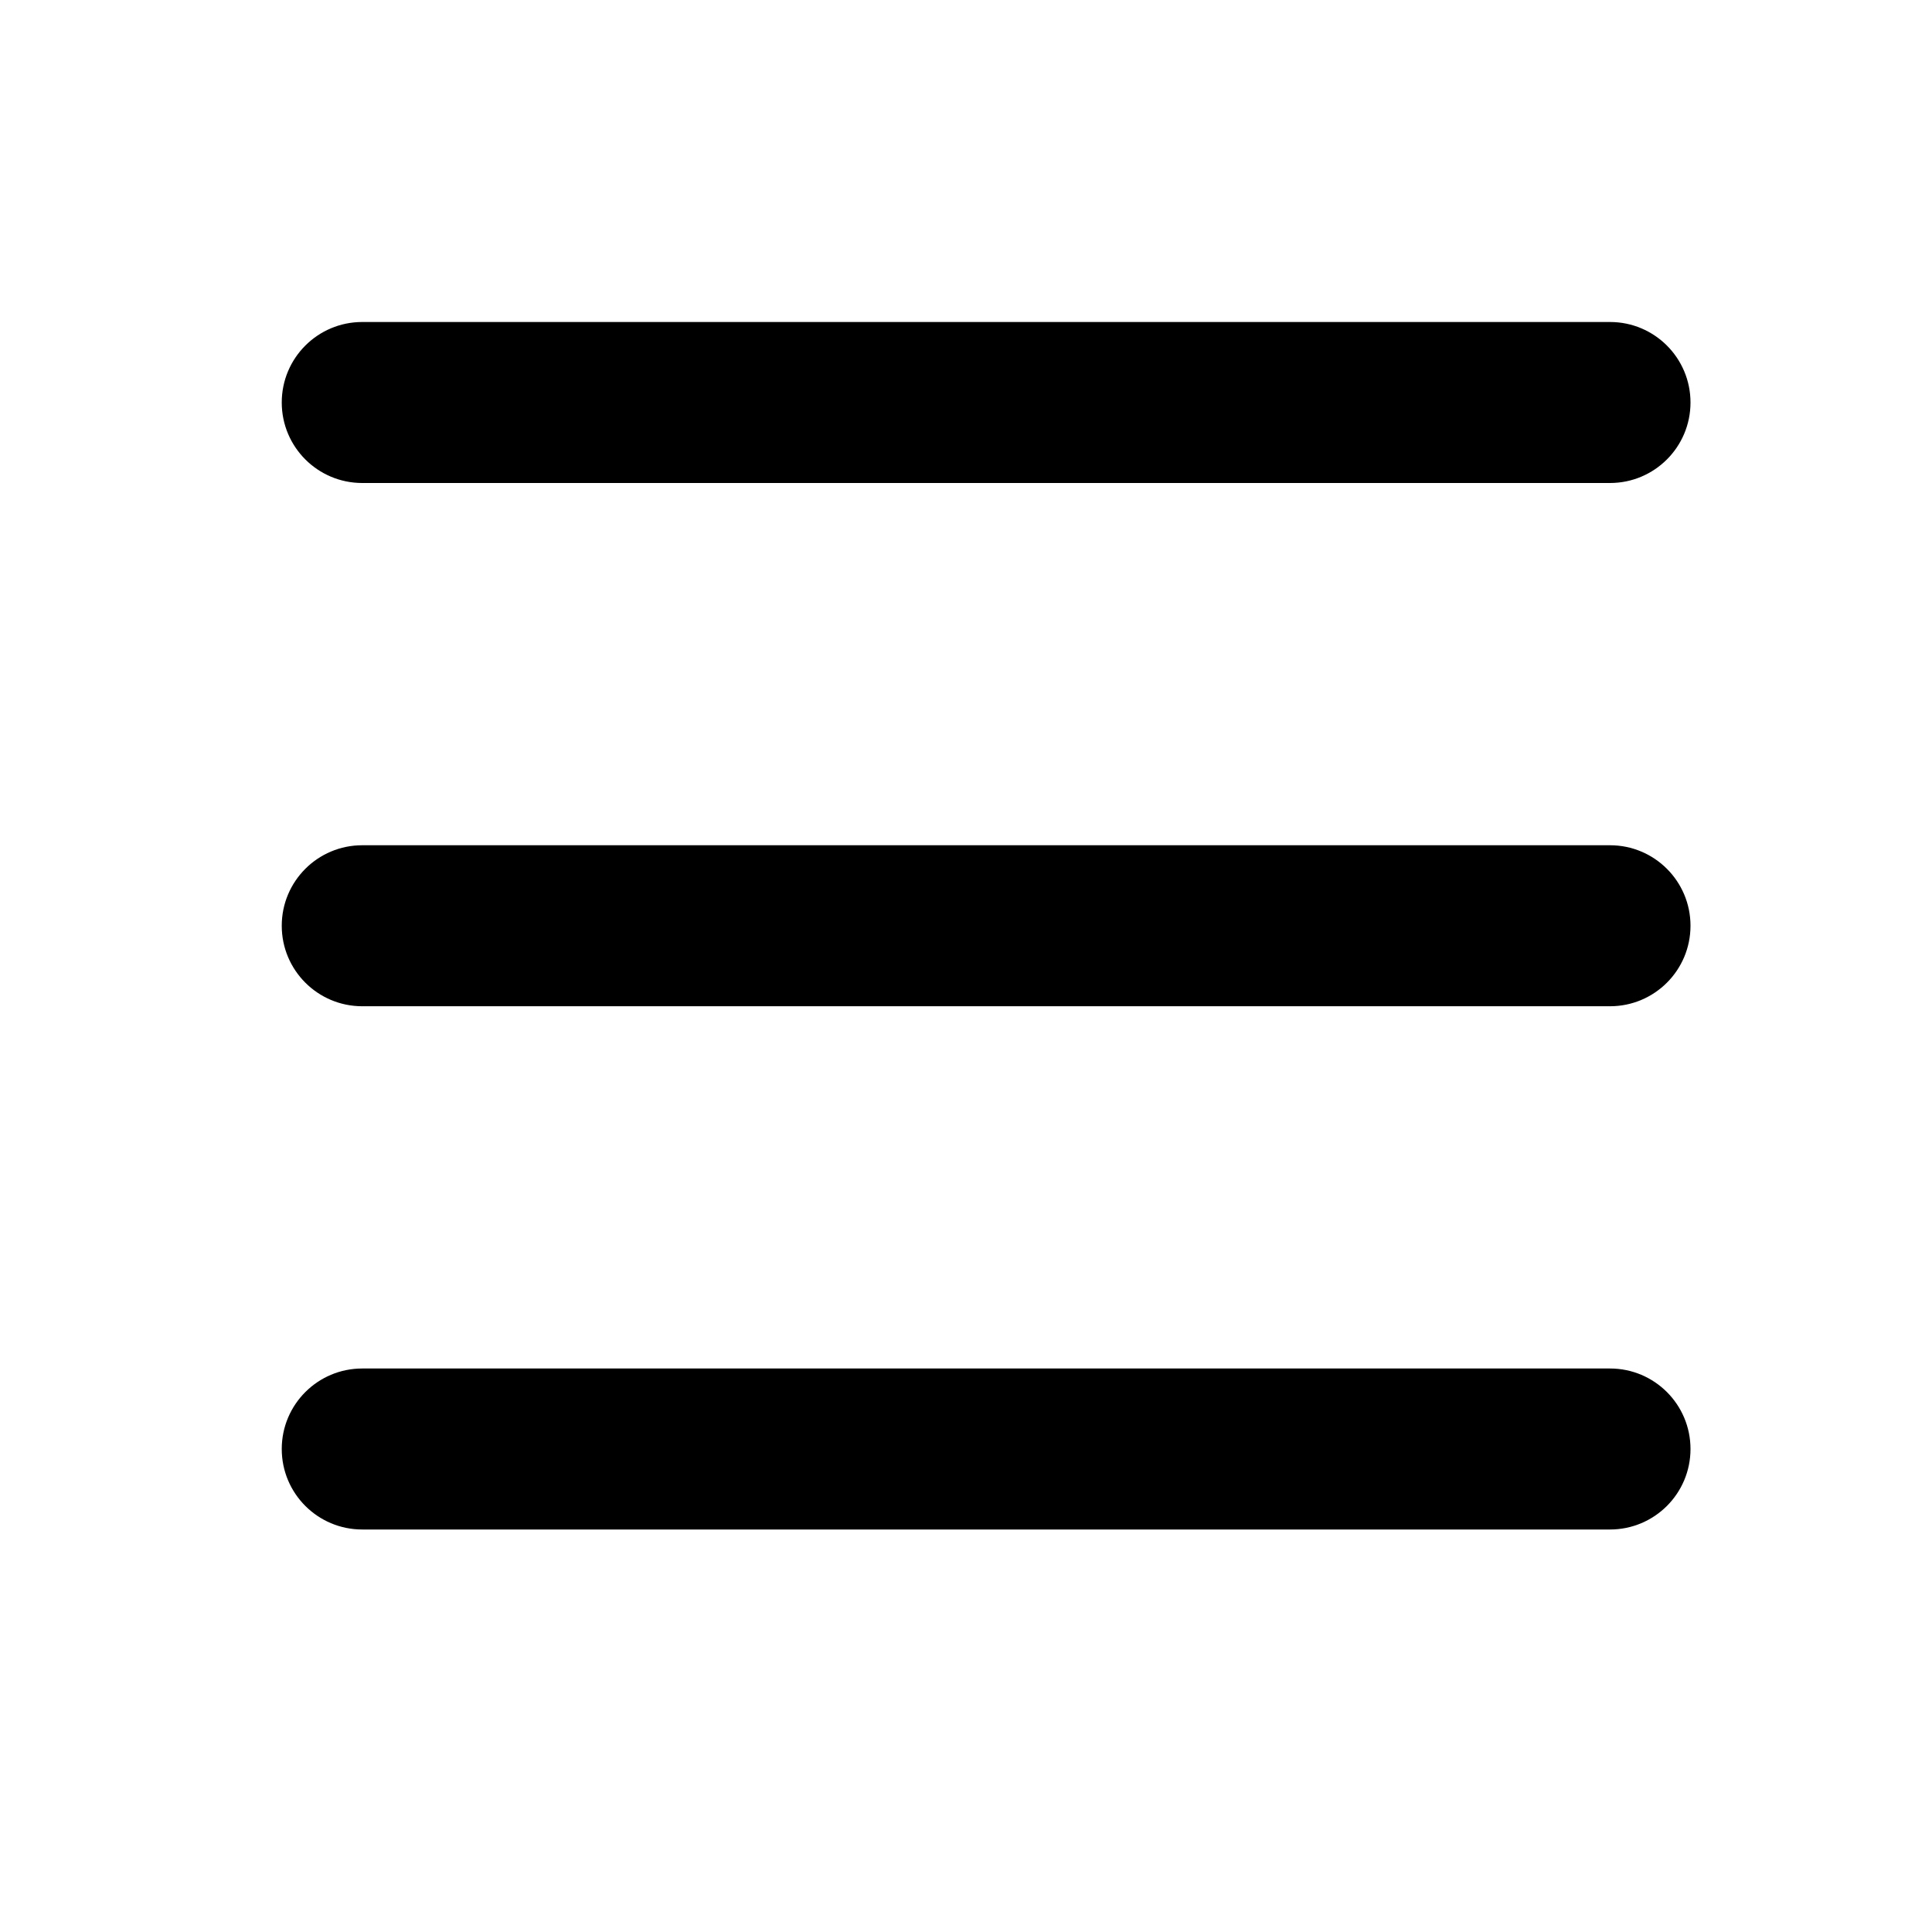
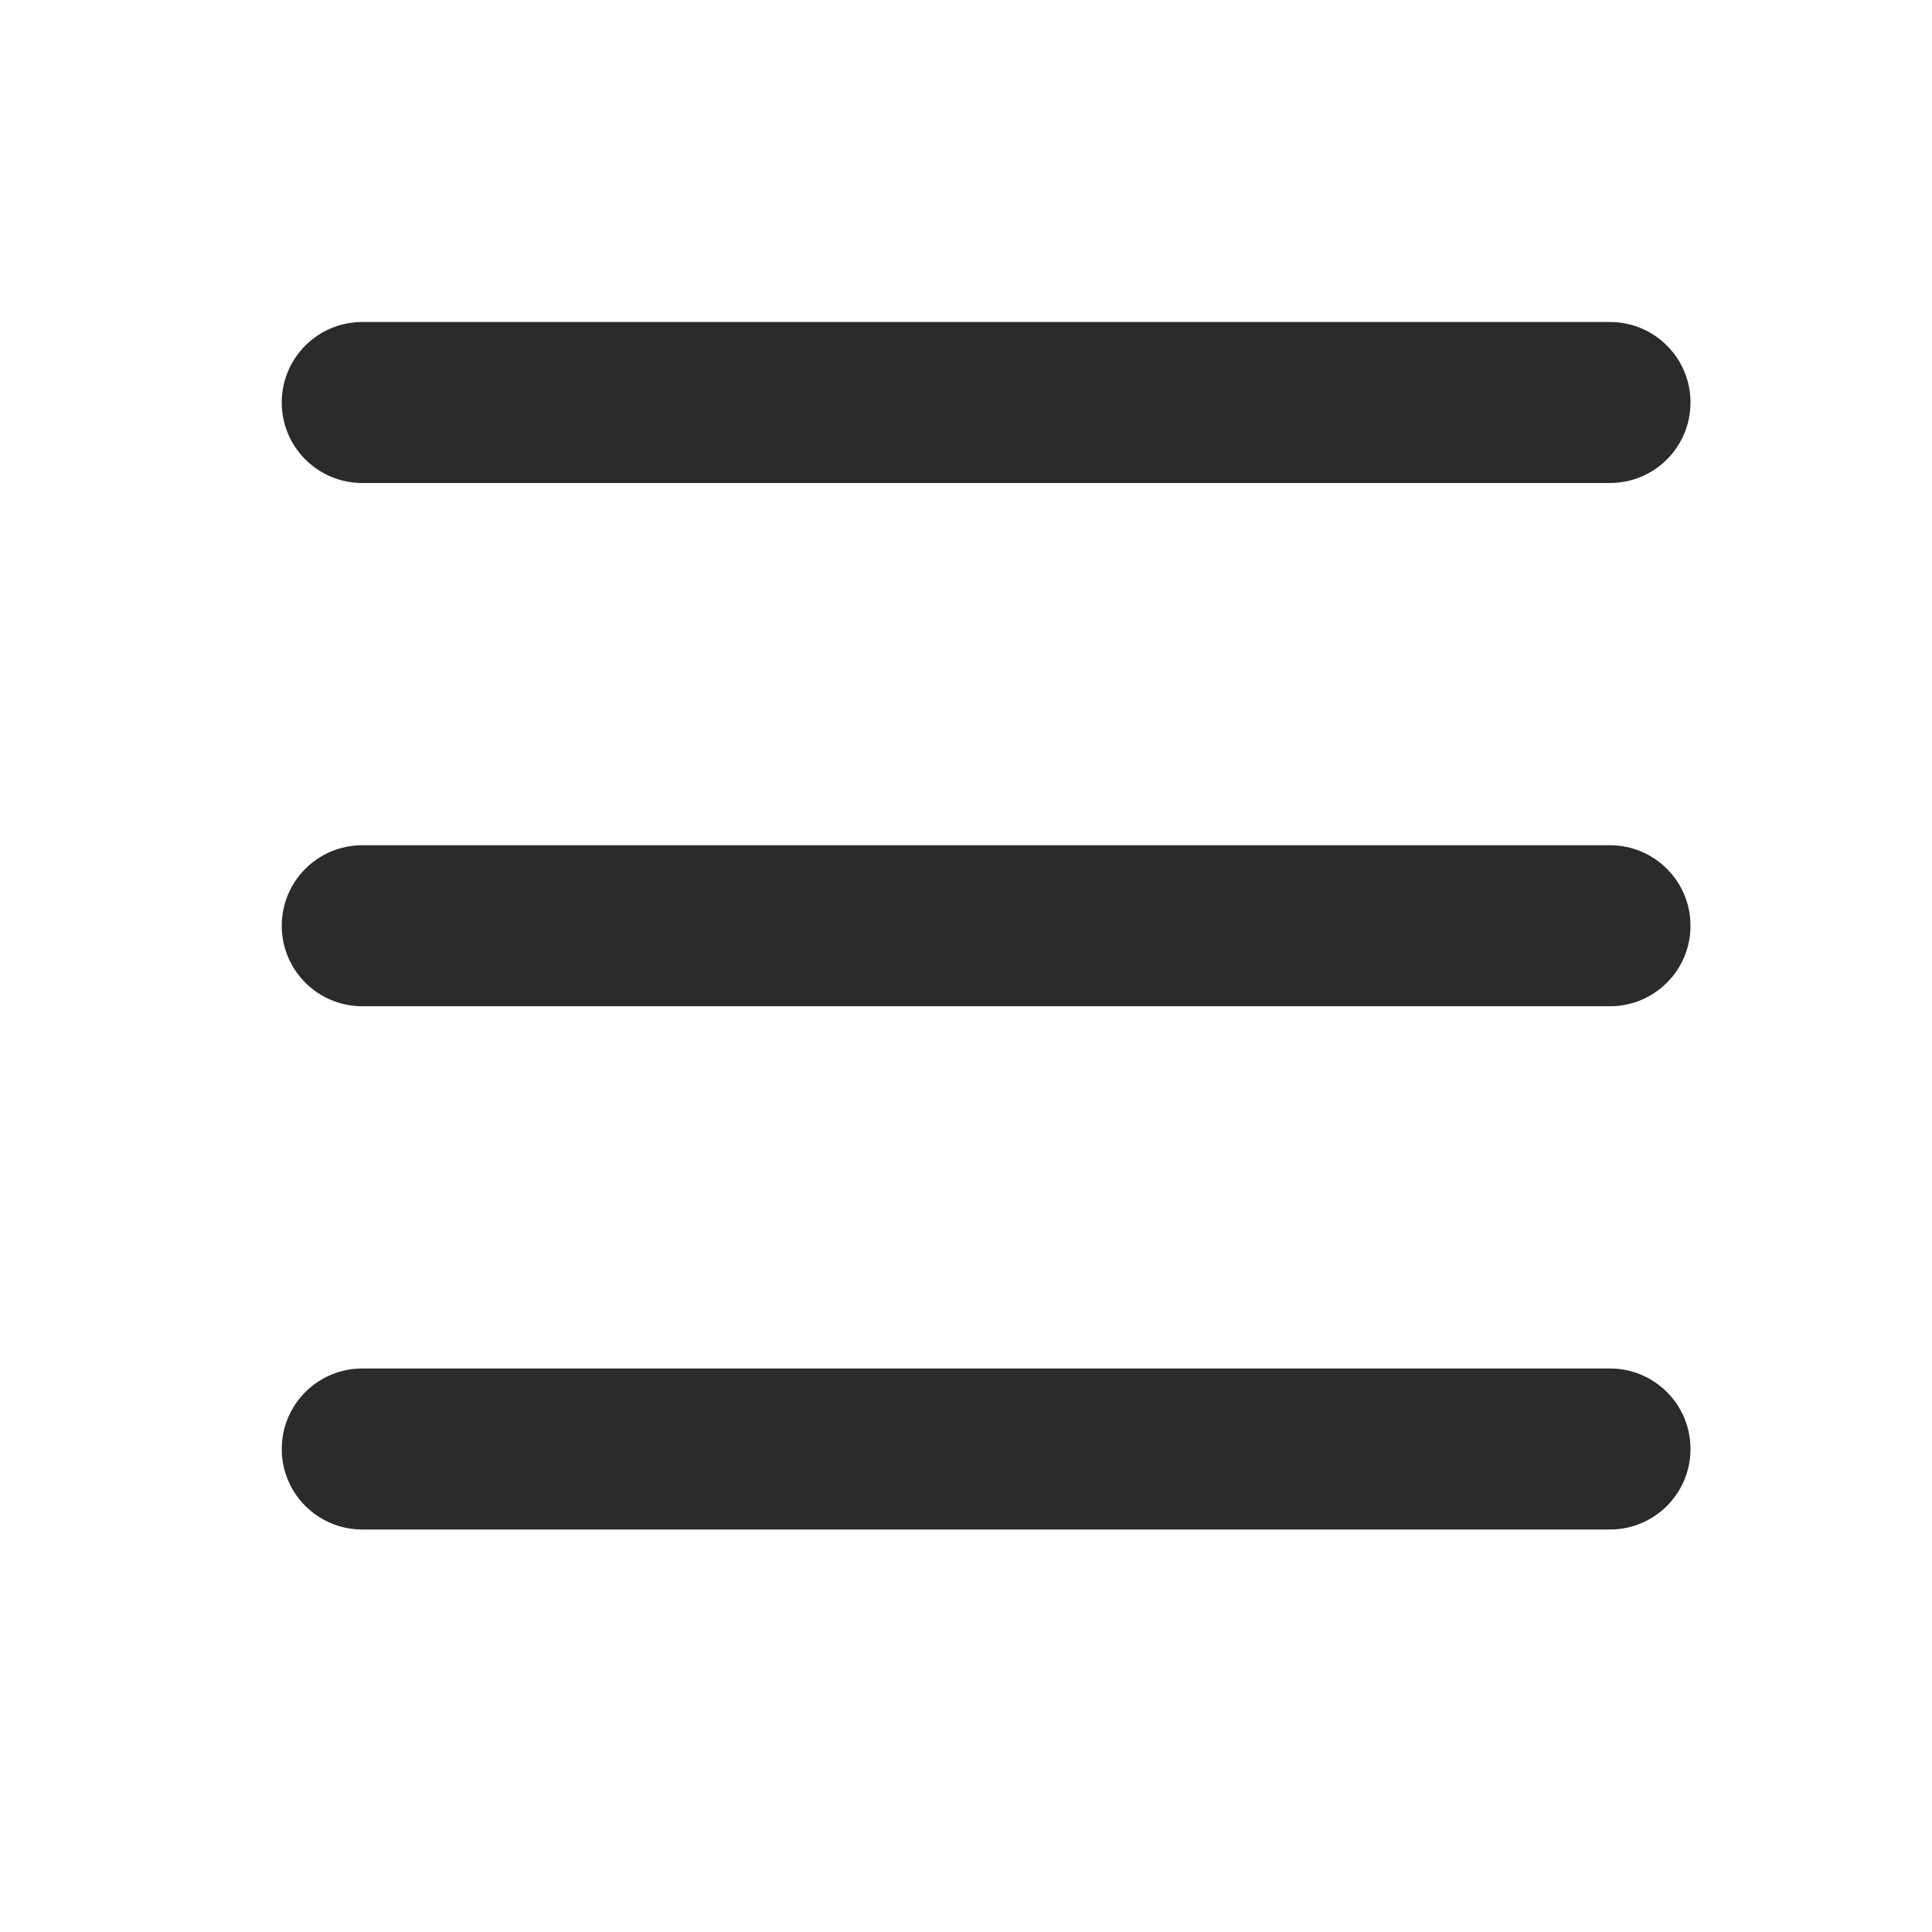
<svg xmlns="http://www.w3.org/2000/svg" width="48" height="48" viewBox="0 0 48 48" fill="none">
-   <path fill-rule="evenodd" clip-rule="evenodd" d="M7 10C7 8.895 7.895 8 9 8H40C41.105 8 42 8.895 42 10C42 11.105 41.105 12 40 12H9C7.895 12 7 11.105 7 10ZM7 23C7 21.895 7.895 21 9 21H40C41.105 21 42 21.895 42 23C42 24.105 41.105 25 40 25H9C7.895 25 7 24.105 7 23ZM9 34C7.895 34 7 34.895 7 36C7 37.105 7.895 38 9 38H40C41.105 38 42 37.105 42 36C42 34.895 41.105 34 40 34H9Z" fill="black" />
+   <path fill-rule="evenodd" clip-rule="evenodd" d="M7 10C7 8.895 7.895 8 9 8H40C41.105 8 42 8.895 42 10C42 11.105 41.105 12 40 12H9C7.895 12 7 11.105 7 10ZM7 23C7 21.895 7.895 21 9 21H40C41.105 21 42 21.895 42 23C42 24.105 41.105 25 40 25H9C7.895 25 7 24.105 7 23ZM9 34C7.895 34 7 34.895 7 36C7 37.105 7.895 38 9 38H40C41.105 38 42 37.105 42 36C42 34.895 41.105 34 40 34H9Z" fill="#2B2B2B" />
</svg>
